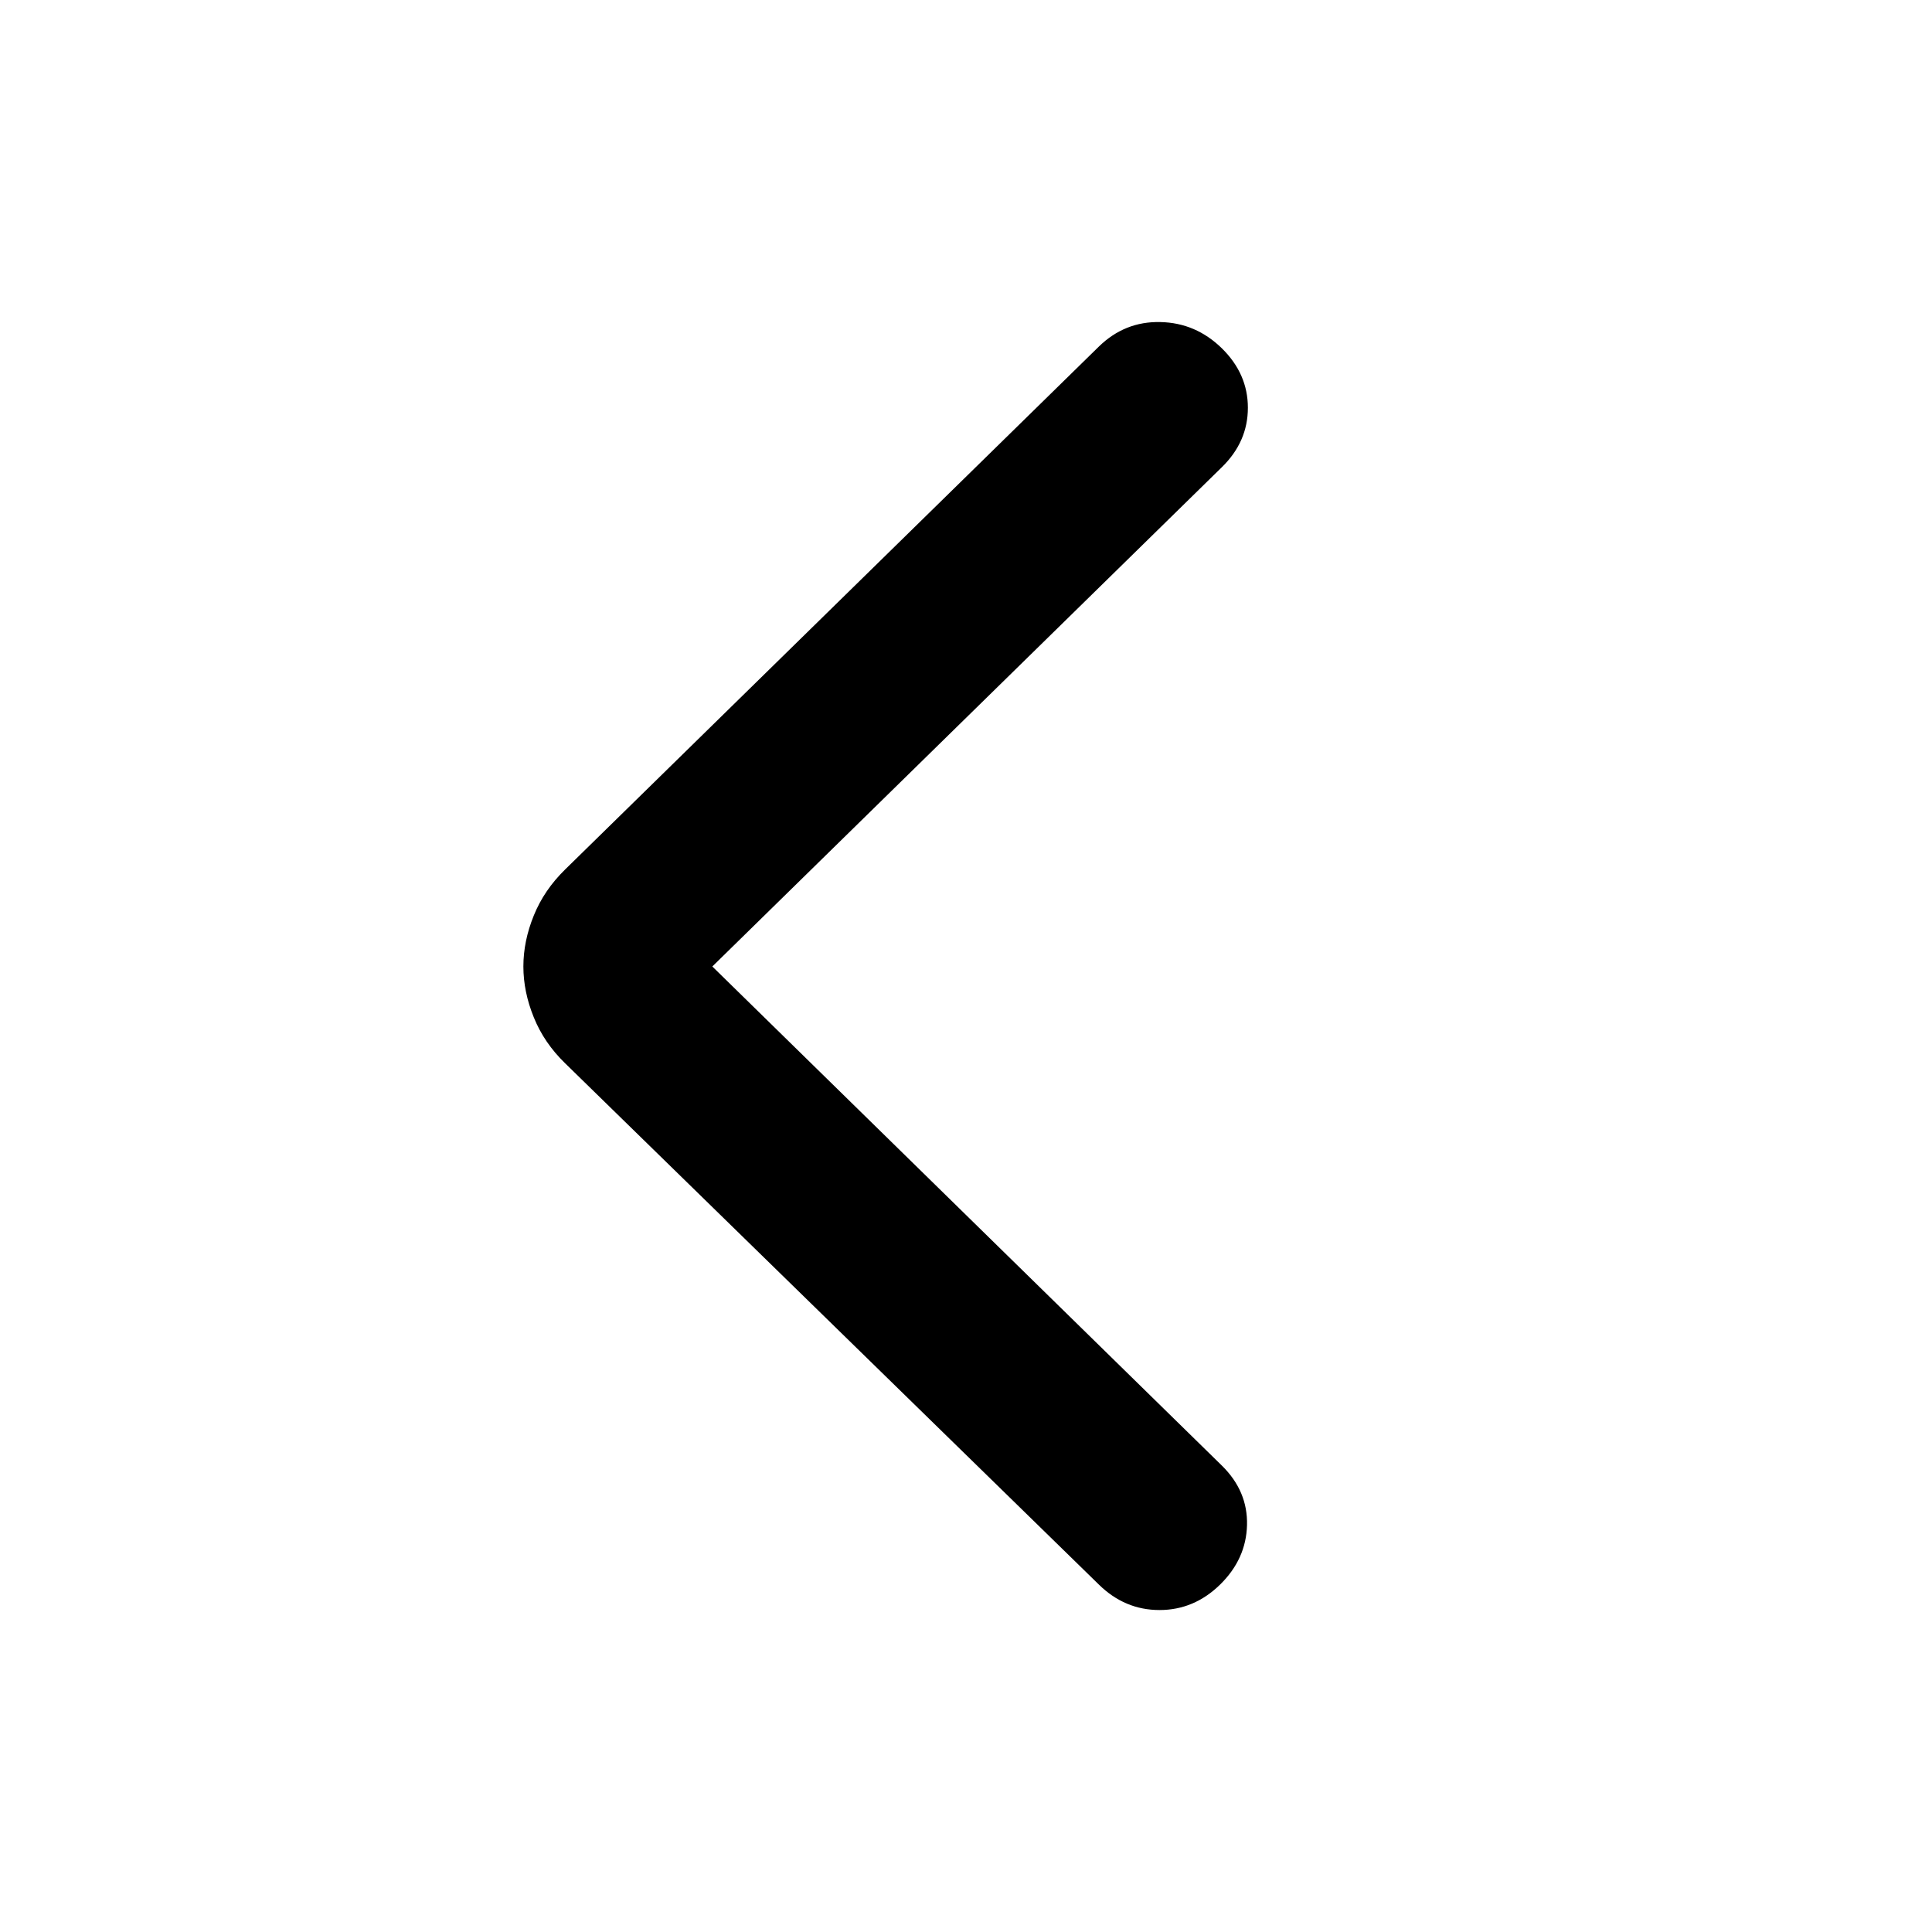
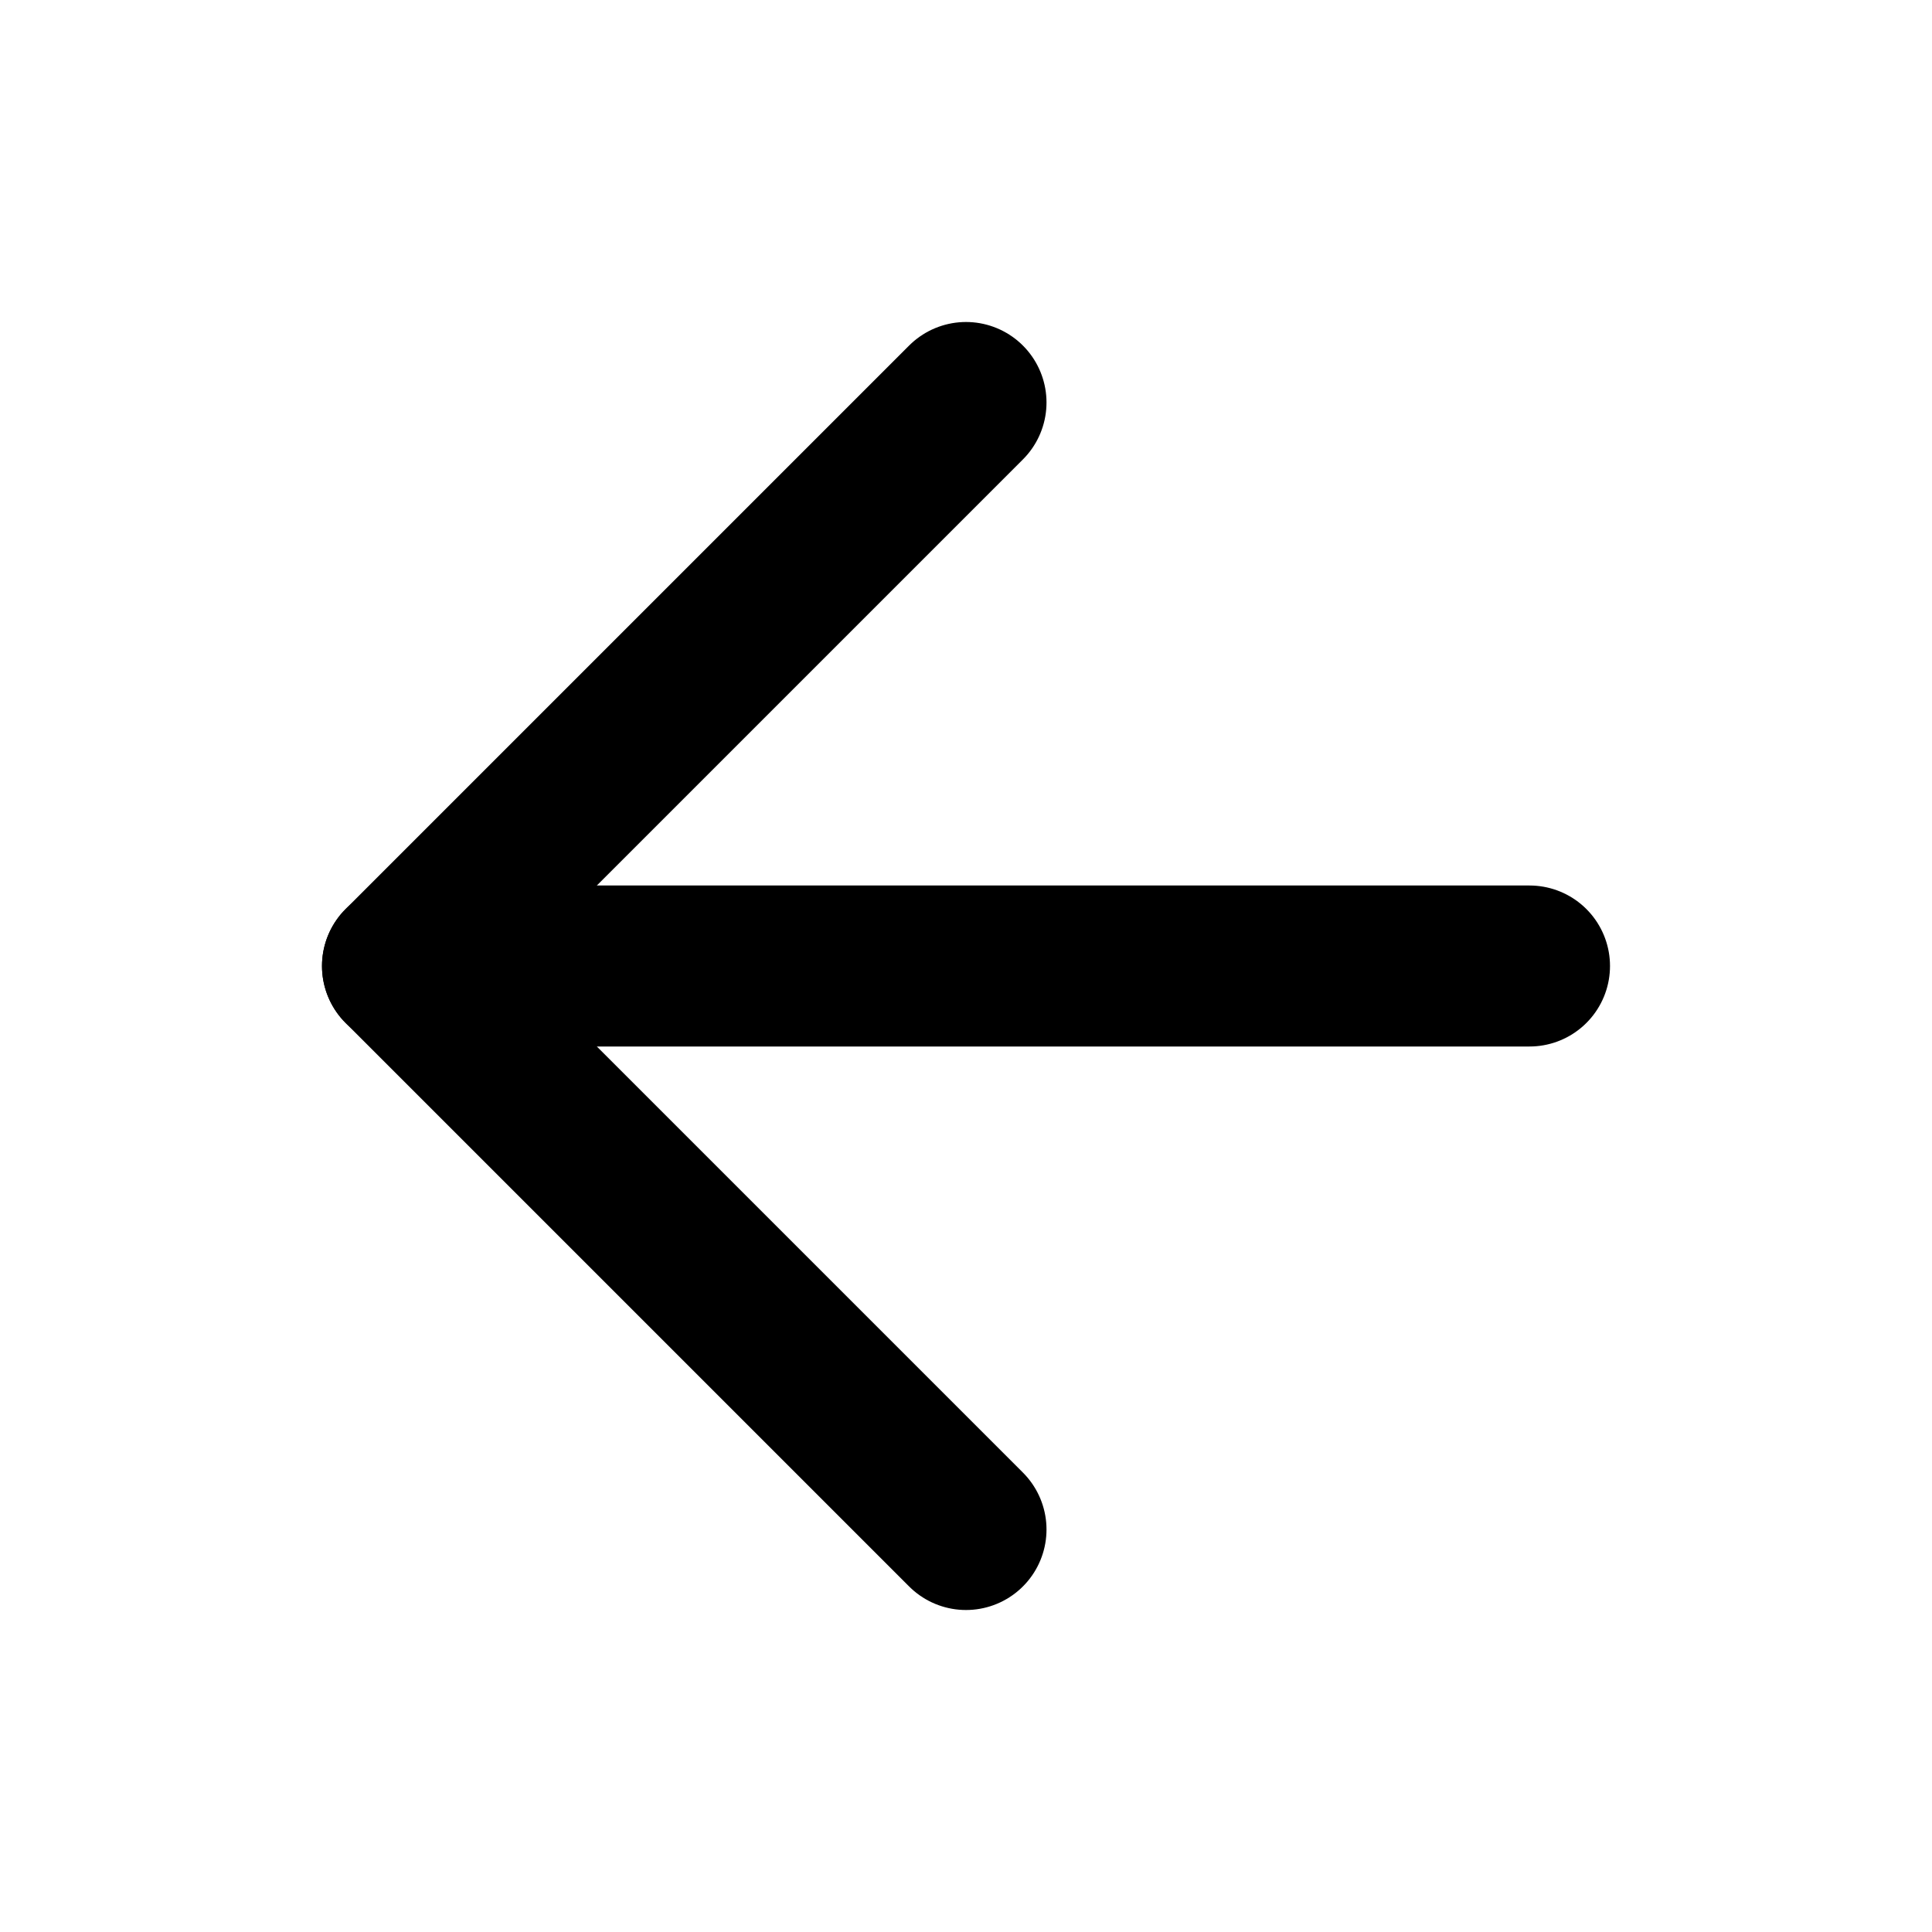
- <svg xmlns="http://www.w3.org/2000/svg" width="20" height="20" viewBox="0 0 20 20" fill="none">
-   <path d="M7.374 10.005L12.649 15.172C12.828 15.348 12.915 15.553 12.909 15.788C12.903 16.022 12.81 16.227 12.631 16.403C12.451 16.579 12.242 16.667 12.003 16.667C11.764 16.667 11.554 16.579 11.375 16.403L5.849 11.006C5.705 10.866 5.597 10.708 5.526 10.532C5.454 10.356 5.418 10.18 5.418 10.005C5.418 9.829 5.454 9.653 5.526 9.477C5.597 9.301 5.705 9.143 5.849 9.002L11.375 3.588C11.554 3.413 11.767 3.328 12.012 3.334C12.257 3.339 12.469 3.43 12.649 3.606C12.828 3.782 12.918 3.987 12.918 4.221C12.918 4.456 12.828 4.661 12.649 4.836L7.374 10.005Z" fill="currentColor" />
+ <svg xmlns="http://www.w3.org/2000/svg" width="24" height="24" viewBox="0 0 24 24" fill="none">
+   <path d="M19 12H5" stroke="currentColor" stroke-width="2" stroke-linecap="round" stroke-linejoin="round" />
+   <path d="M12 19L5 12L12 5" stroke="currentColor" stroke-width="2" stroke-linecap="round" stroke-linejoin="round" />
</svg>
